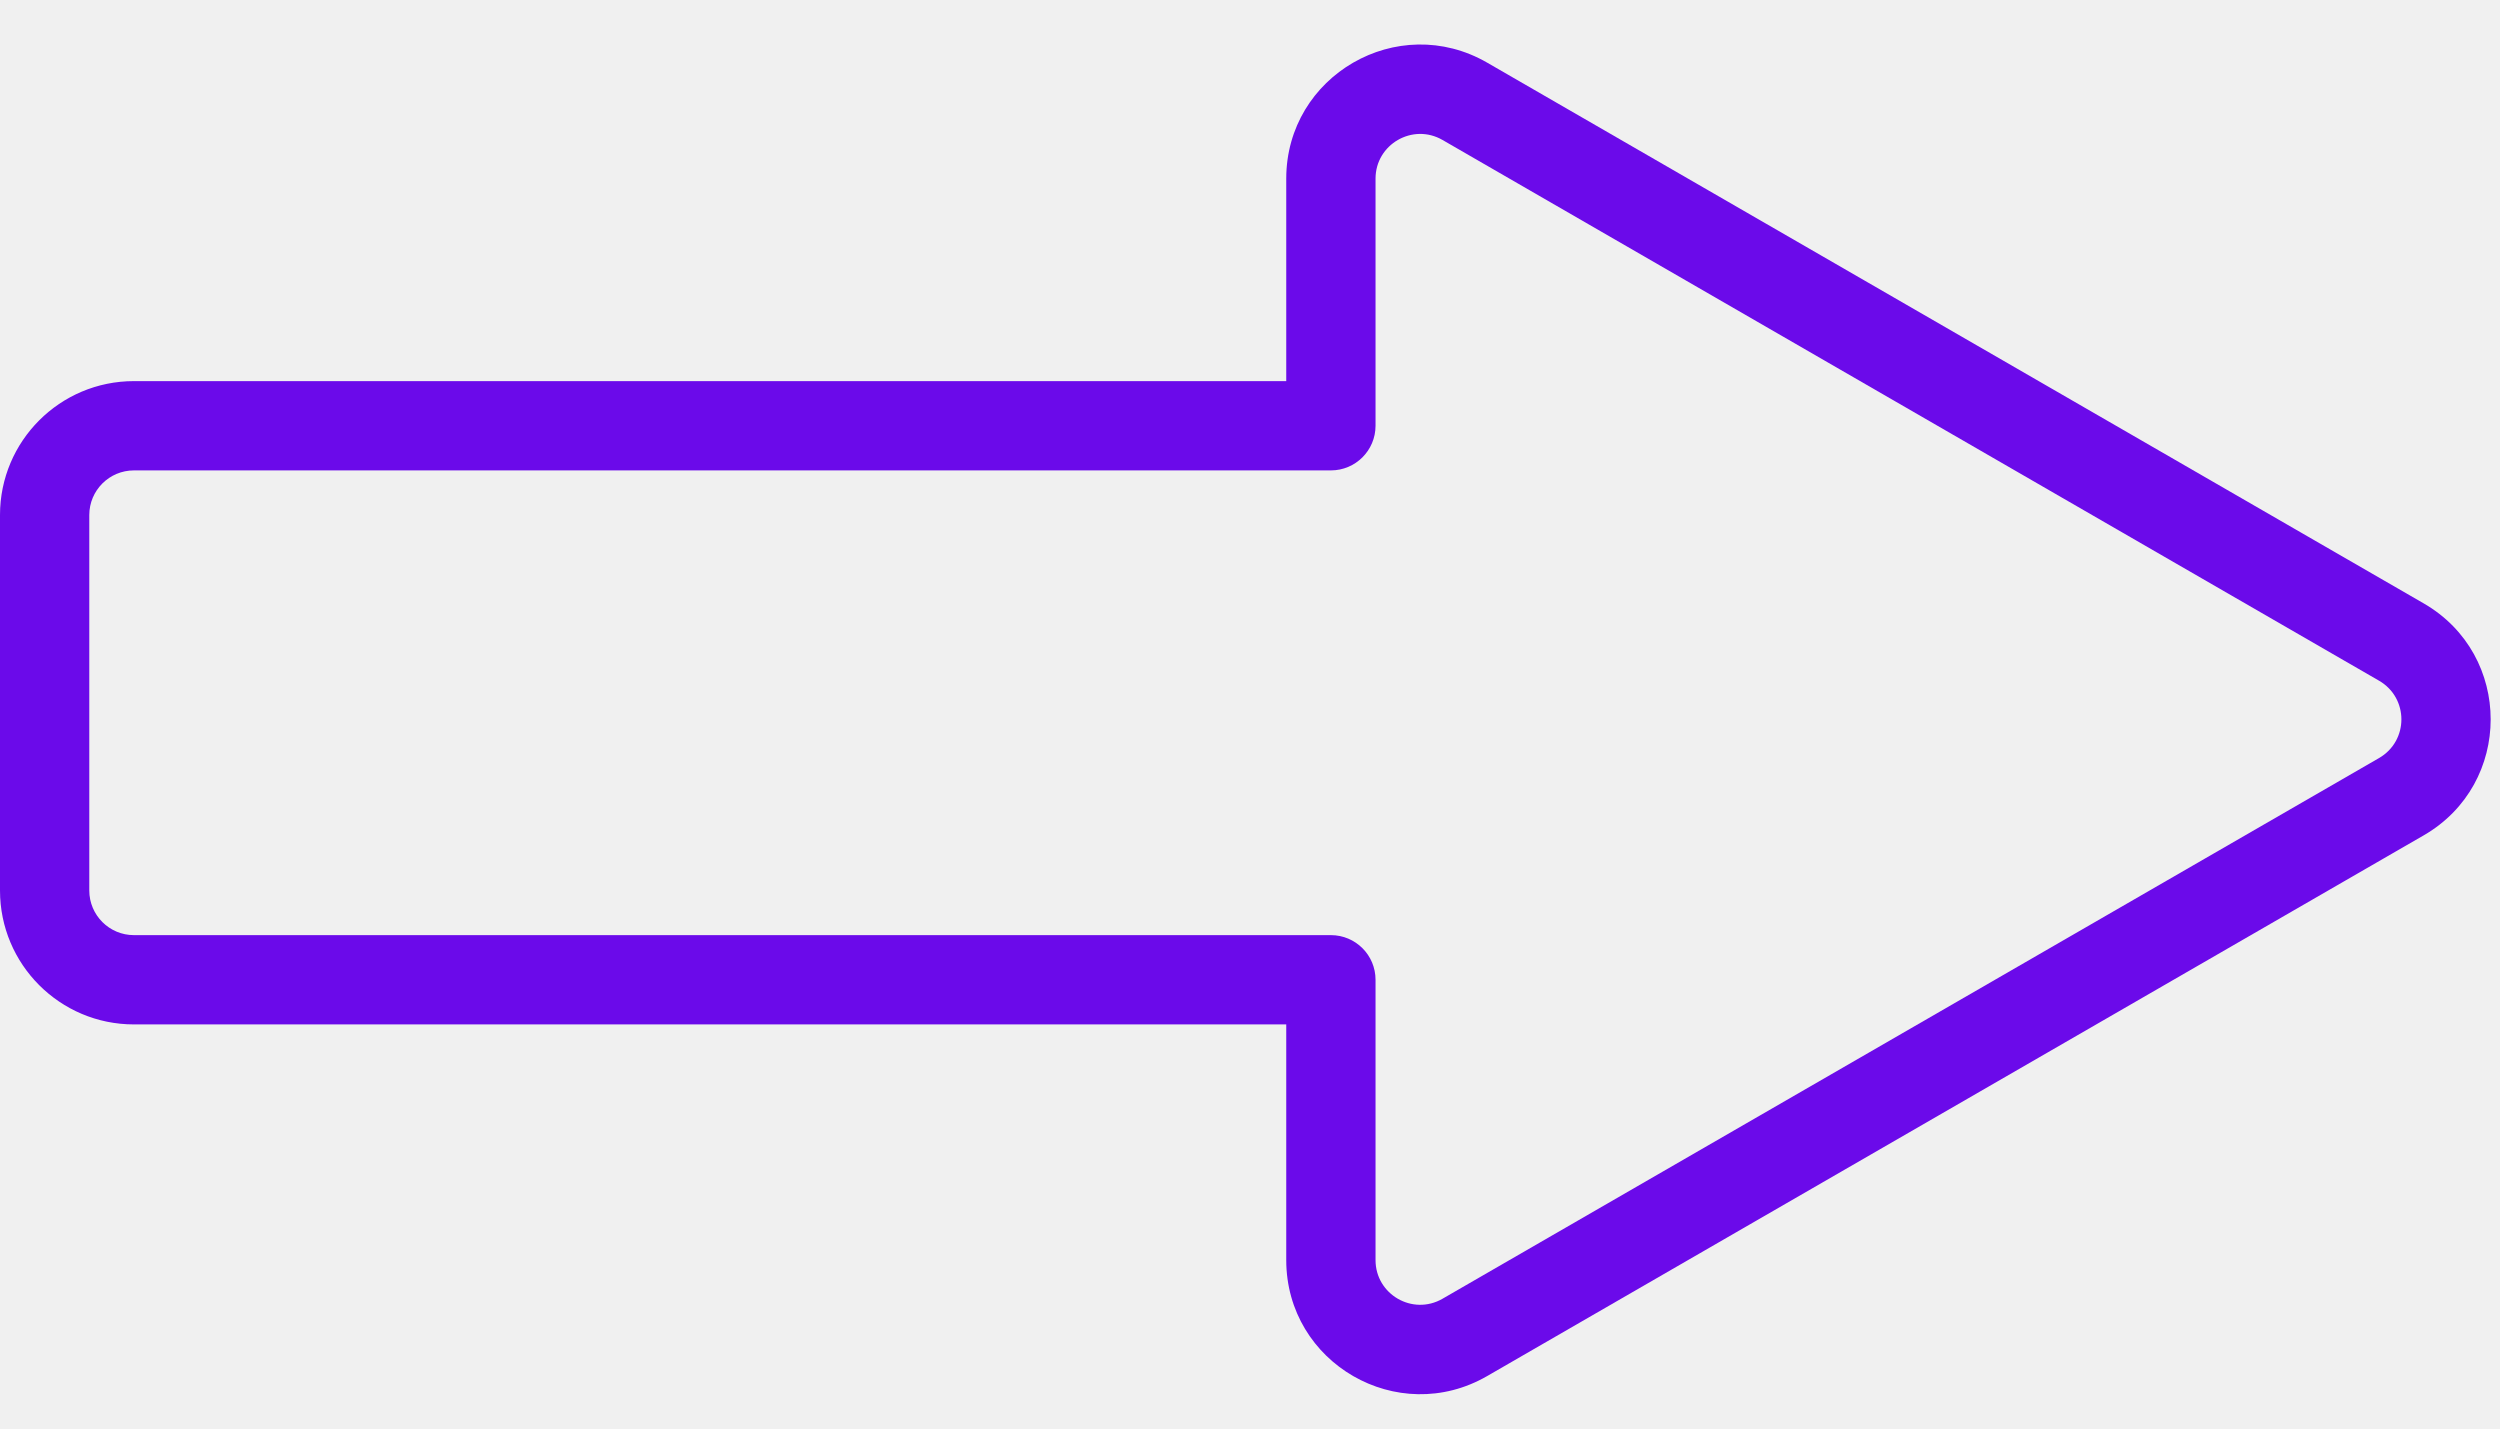
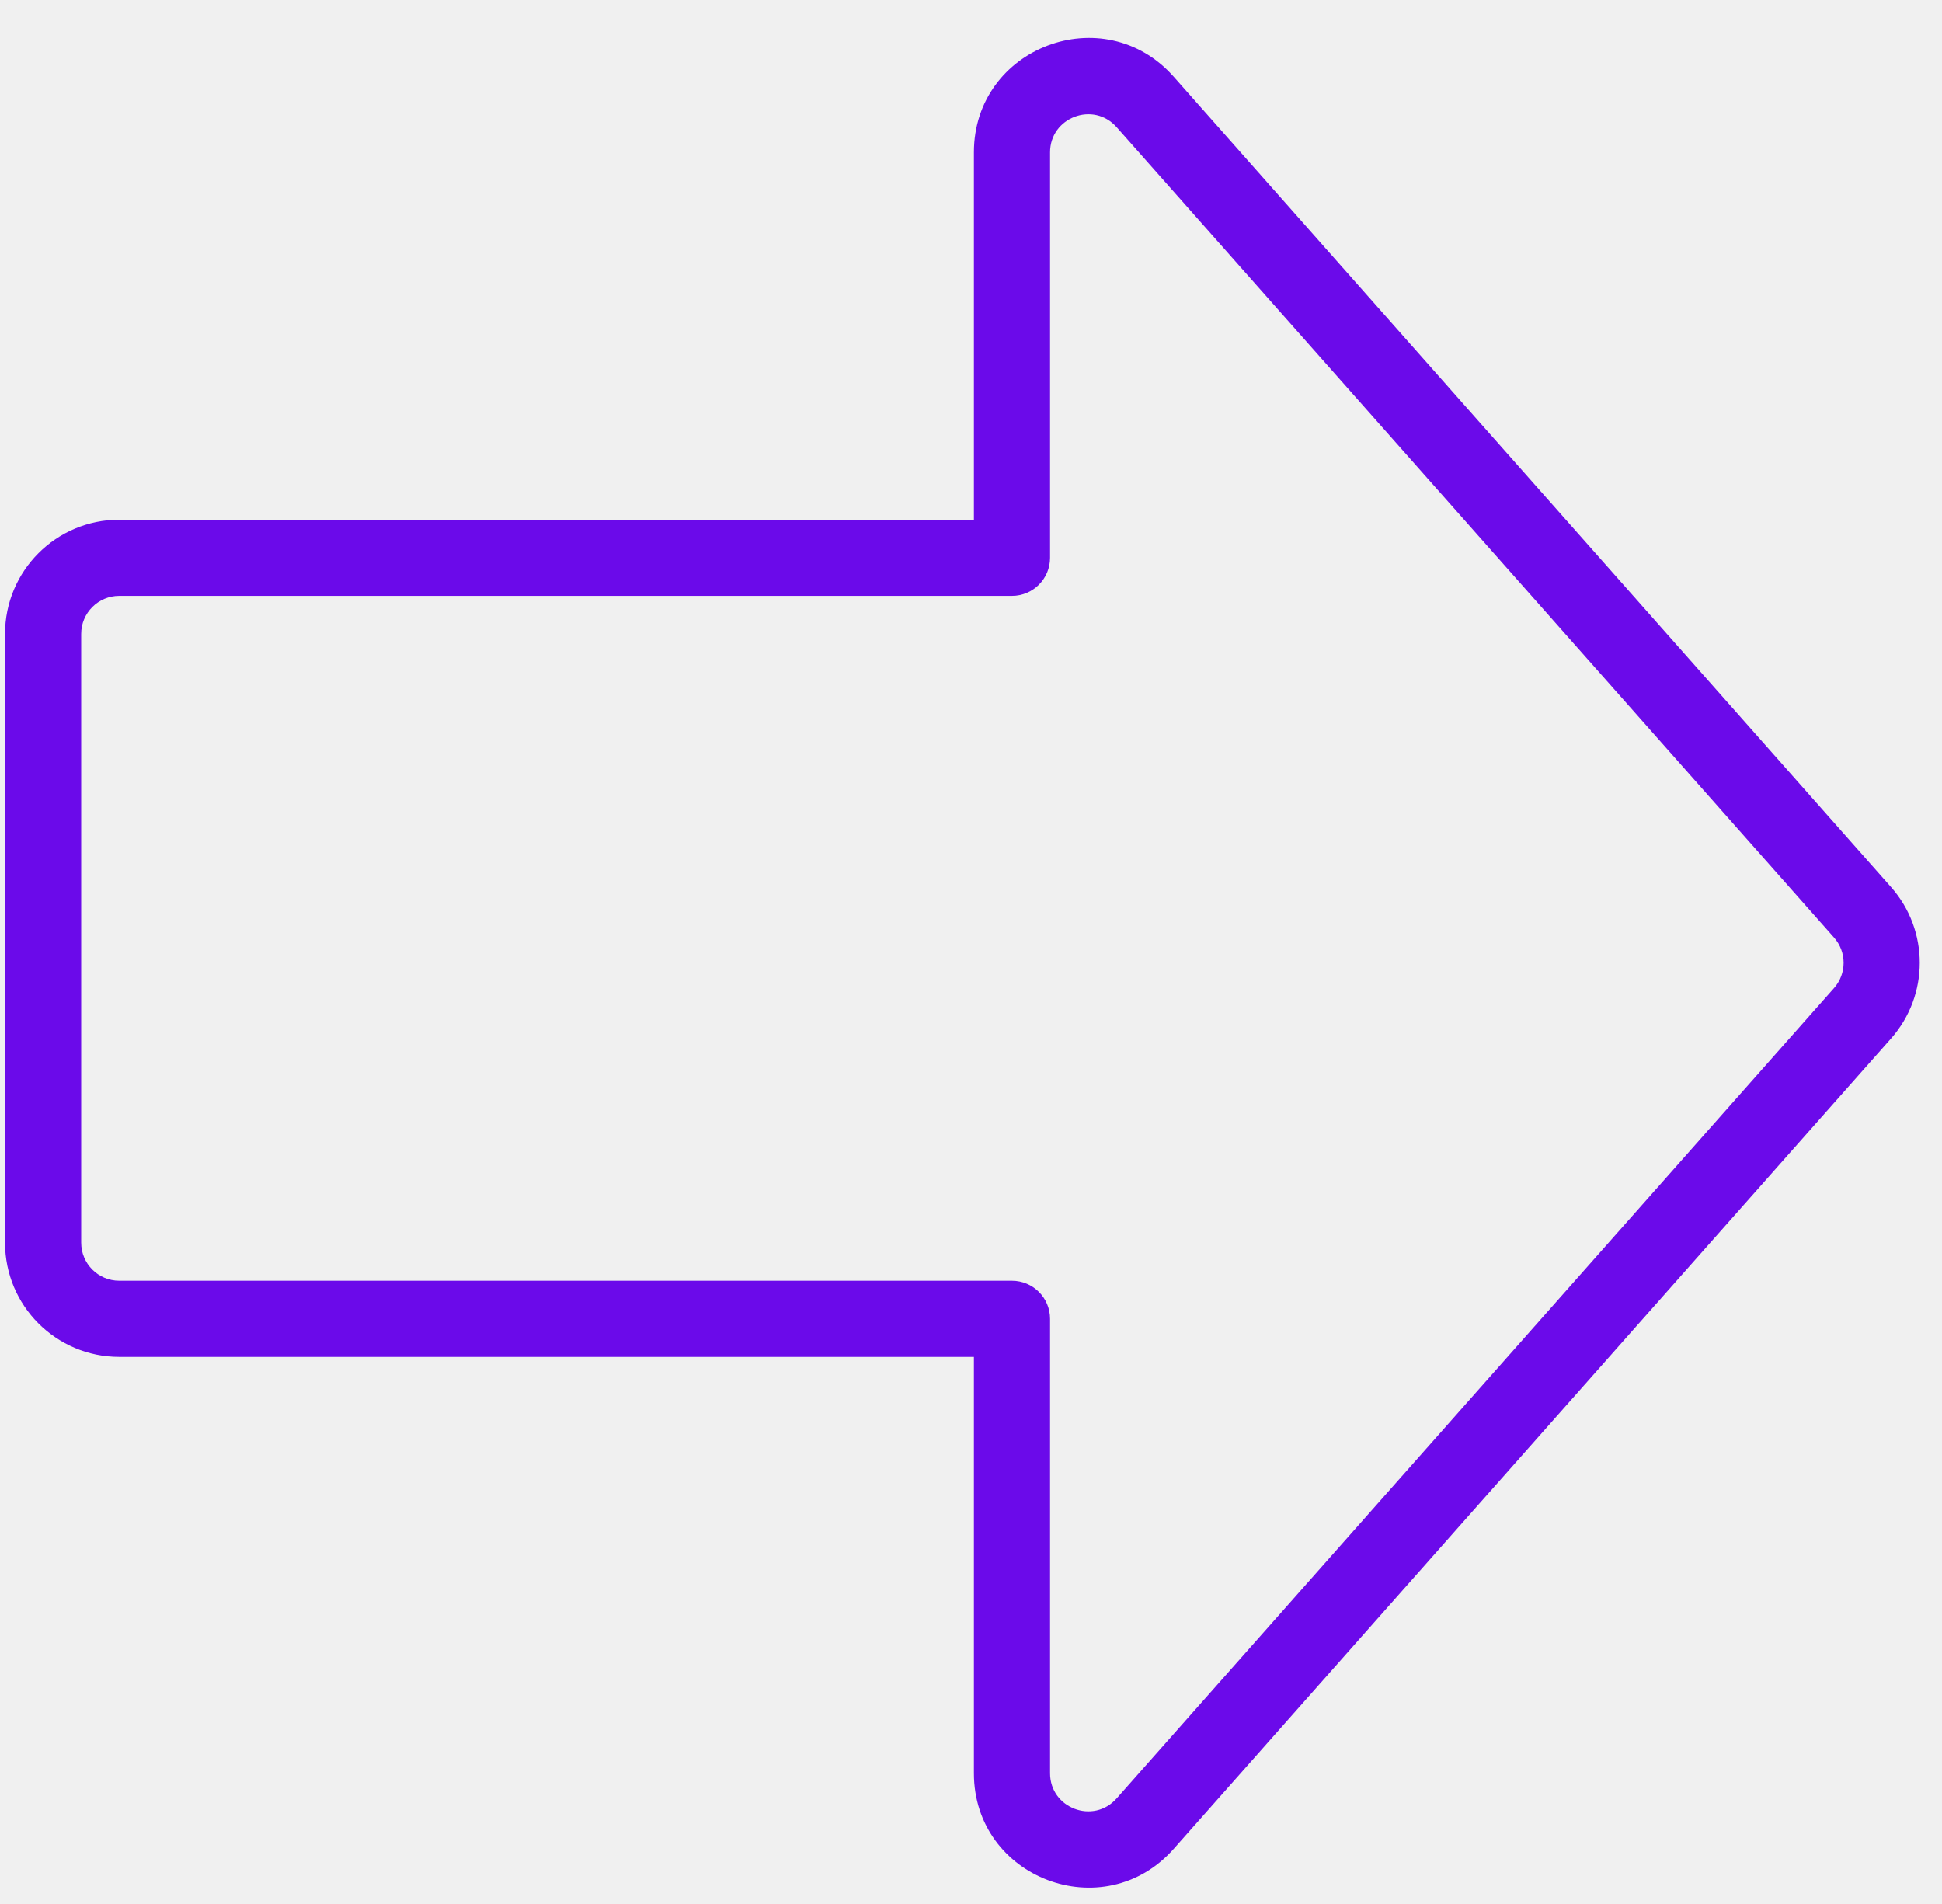
- <svg xmlns="http://www.w3.org/2000/svg" width="56" height="32" viewBox="0 0 56 32" fill="none">
-   <mask id="path-1-outside-1_2_3941" maskUnits="userSpaceOnUse" x="0" y="0" width="56" height="32" fill="black">
-     <rect fill="white" width="56" height="32" />
-     <path fill-rule="evenodd" clip-rule="evenodd" d="M30.812 28.226C30.812 28.996 31.645 29.477 32.312 29.092L53.291 16.98C53.958 16.595 53.958 15.633 53.291 15.248L32.312 3.135C31.645 2.751 30.812 3.232 30.812 4.001V9.537C30.812 10.089 30.364 10.537 29.812 10.537H3C2.448 10.537 2 10.985 2 11.537V19.947C2 20.499 2.448 20.947 3 20.947H29.812C30.364 20.947 30.812 21.394 30.812 21.947V28.226Z" />
+ <svg xmlns="http://www.w3.org/2000/svg" width="51" height="50" viewBox="0 0 51 50" fill="none">
+   <mask id="path-1-outside-1_581_93098" maskUnits="userSpaceOnUse" x="0.132" y="0" width="51" height="50" fill="black">
+     <rect fill="white" x="0.132" width="51" height="50" />
+     <path fill-rule="evenodd" clip-rule="evenodd" d="M27.576 46.566C27.576 47.486 28.714 47.918 29.324 47.228L48.165 25.947C48.5 25.568 48.5 24.999 48.165 24.621L29.324 3.339C28.714 2.65 27.576 3.082 27.576 4.002V14.648C27.576 15.2 27.128 15.648 26.576 15.648H3.132C2.58 15.648 2.132 16.096 2.132 16.648V32.633C2.132 33.186 2.58 33.633 3.132 33.633H26.576C27.128 33.633 27.576 34.081 27.576 34.633V46.566Z" />
  </mask>
-   <path d="M32.312 3.135L31.312 4.868L32.312 3.135ZM32.312 29.092L31.312 27.36L32.312 29.092ZM53.291 16.98L54.291 18.712L53.291 16.98ZM53.291 15.248L52.291 16.98L53.291 15.248ZM52.291 15.248L31.312 27.36L33.312 30.824L54.291 18.712L52.291 15.248ZM31.312 4.868L52.291 16.98L54.291 13.516L33.312 1.403L31.312 4.868ZM32.812 9.537V4.001H28.812V9.537H32.812ZM3 12.537H29.812V8.537H3V12.537ZM4 19.947V11.537H0V19.947H4ZM29.812 18.947H3V22.947H29.812V18.947ZM32.812 28.226V21.947H28.812V28.226H32.812ZM29.812 22.947C29.259 22.947 28.812 22.499 28.812 21.947H32.812C32.812 20.29 31.469 18.947 29.812 18.947V22.947ZM0 19.947C0 21.603 1.343 22.947 3 22.947V18.947C3.552 18.947 4 19.394 4 19.947H0ZM3 8.537C1.343 8.537 0 9.88 0 11.537H4C4 12.089 3.552 12.537 3 12.537V8.537ZM28.812 9.537C28.812 8.985 29.259 8.537 29.812 8.537V12.537C31.469 12.537 32.812 11.194 32.812 9.537H28.812ZM33.312 1.403C31.312 0.249 28.812 1.692 28.812 4.001H32.812C32.812 4.771 31.979 5.252 31.312 4.868L33.312 1.403ZM31.312 27.36C31.979 26.975 32.812 27.456 32.812 28.226H28.812C28.812 30.536 31.312 31.979 33.312 30.824L31.312 27.36ZM54.291 18.712C56.291 17.557 56.291 14.671 54.291 13.516L52.291 16.98C51.624 16.595 51.624 15.633 52.291 15.248L54.291 18.712Z" fill="#6B0AEA" mask="url(#path-1-outside-1_2_3941)" />
+   <path d="M29.324 3.339L30.822 2.013L29.324 3.339ZM29.324 47.228L30.822 48.554L29.324 47.228ZM48.165 25.947L46.667 24.621L48.165 25.947ZM48.165 24.621L46.667 25.947L48.165 24.621ZM46.667 24.621L27.827 45.903L30.822 48.554L49.662 27.272L46.667 24.621ZM27.827 4.665L46.667 25.947L49.662 23.295L30.822 2.013L27.827 4.665ZM29.576 14.648V4.002H25.576V14.648H29.576ZM3.132 17.648H26.576V13.648H3.132V17.648ZM4.132 32.633V16.648H0.132V32.633H4.132ZM26.576 31.633H3.132V35.633H26.576V31.633ZM29.576 46.566V34.633H25.576V46.566H29.576ZM26.576 35.633C26.023 35.633 25.576 35.186 25.576 34.633H29.576C29.576 32.976 28.232 31.633 26.576 31.633V35.633ZM0.132 32.633C0.132 34.29 1.475 35.633 3.132 35.633V31.633C3.684 31.633 4.132 32.081 4.132 32.633H0.132ZM3.132 13.648C1.475 13.648 0.132 14.991 0.132 16.648H4.132C4.132 17.2 3.684 17.648 3.132 17.648V13.648ZM25.576 14.648C25.576 14.096 26.023 13.648 26.576 13.648V17.648C28.232 17.648 29.576 16.305 29.576 14.648H25.576ZM30.822 2.013C28.991 -0.054 25.576 1.24 25.576 4.002H29.576C29.576 4.923 28.437 5.354 27.827 4.665L30.822 2.013ZM27.827 45.903C28.437 45.213 29.576 45.645 29.576 46.566H25.576C25.576 49.327 28.991 50.622 30.822 48.554L27.827 45.903ZM49.662 27.272C50.667 26.137 50.667 24.43 49.662 23.295L46.667 25.947C46.332 25.568 46.332 24.999 46.667 24.621L49.662 27.272Z" fill="#6B0AEA" mask="url(#path-1-outside-1_581_93098)" />
</svg>
